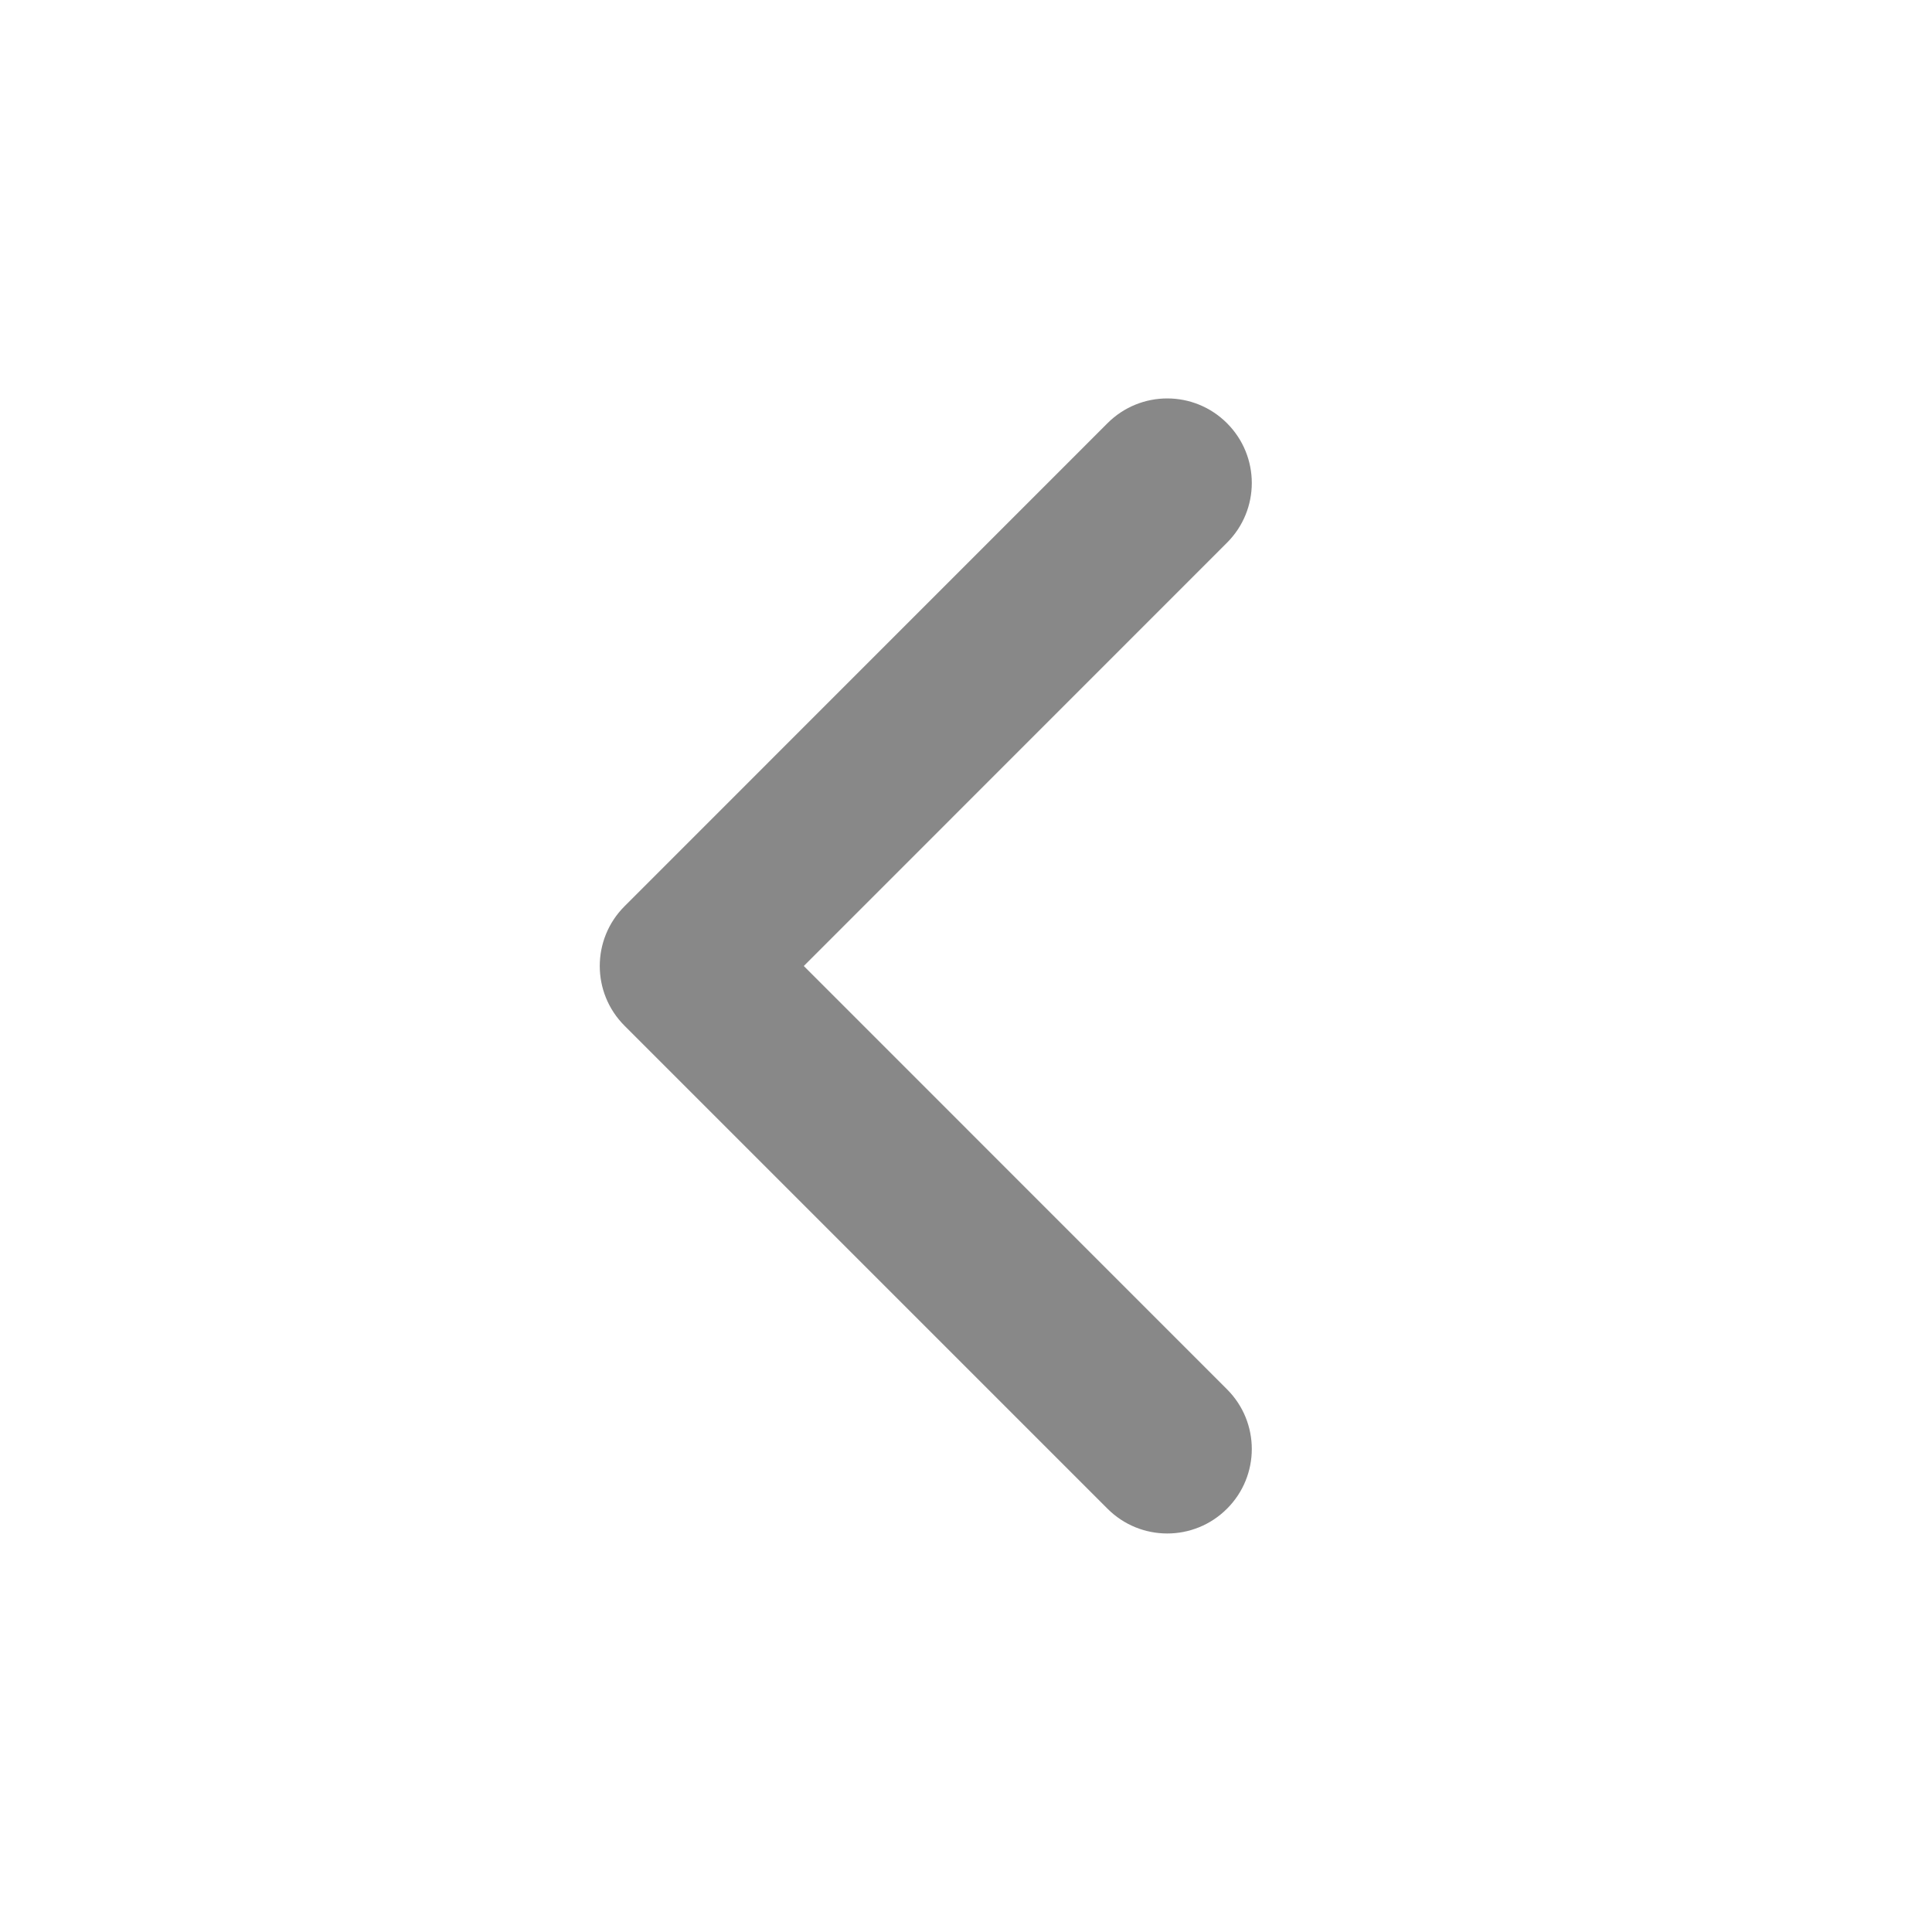
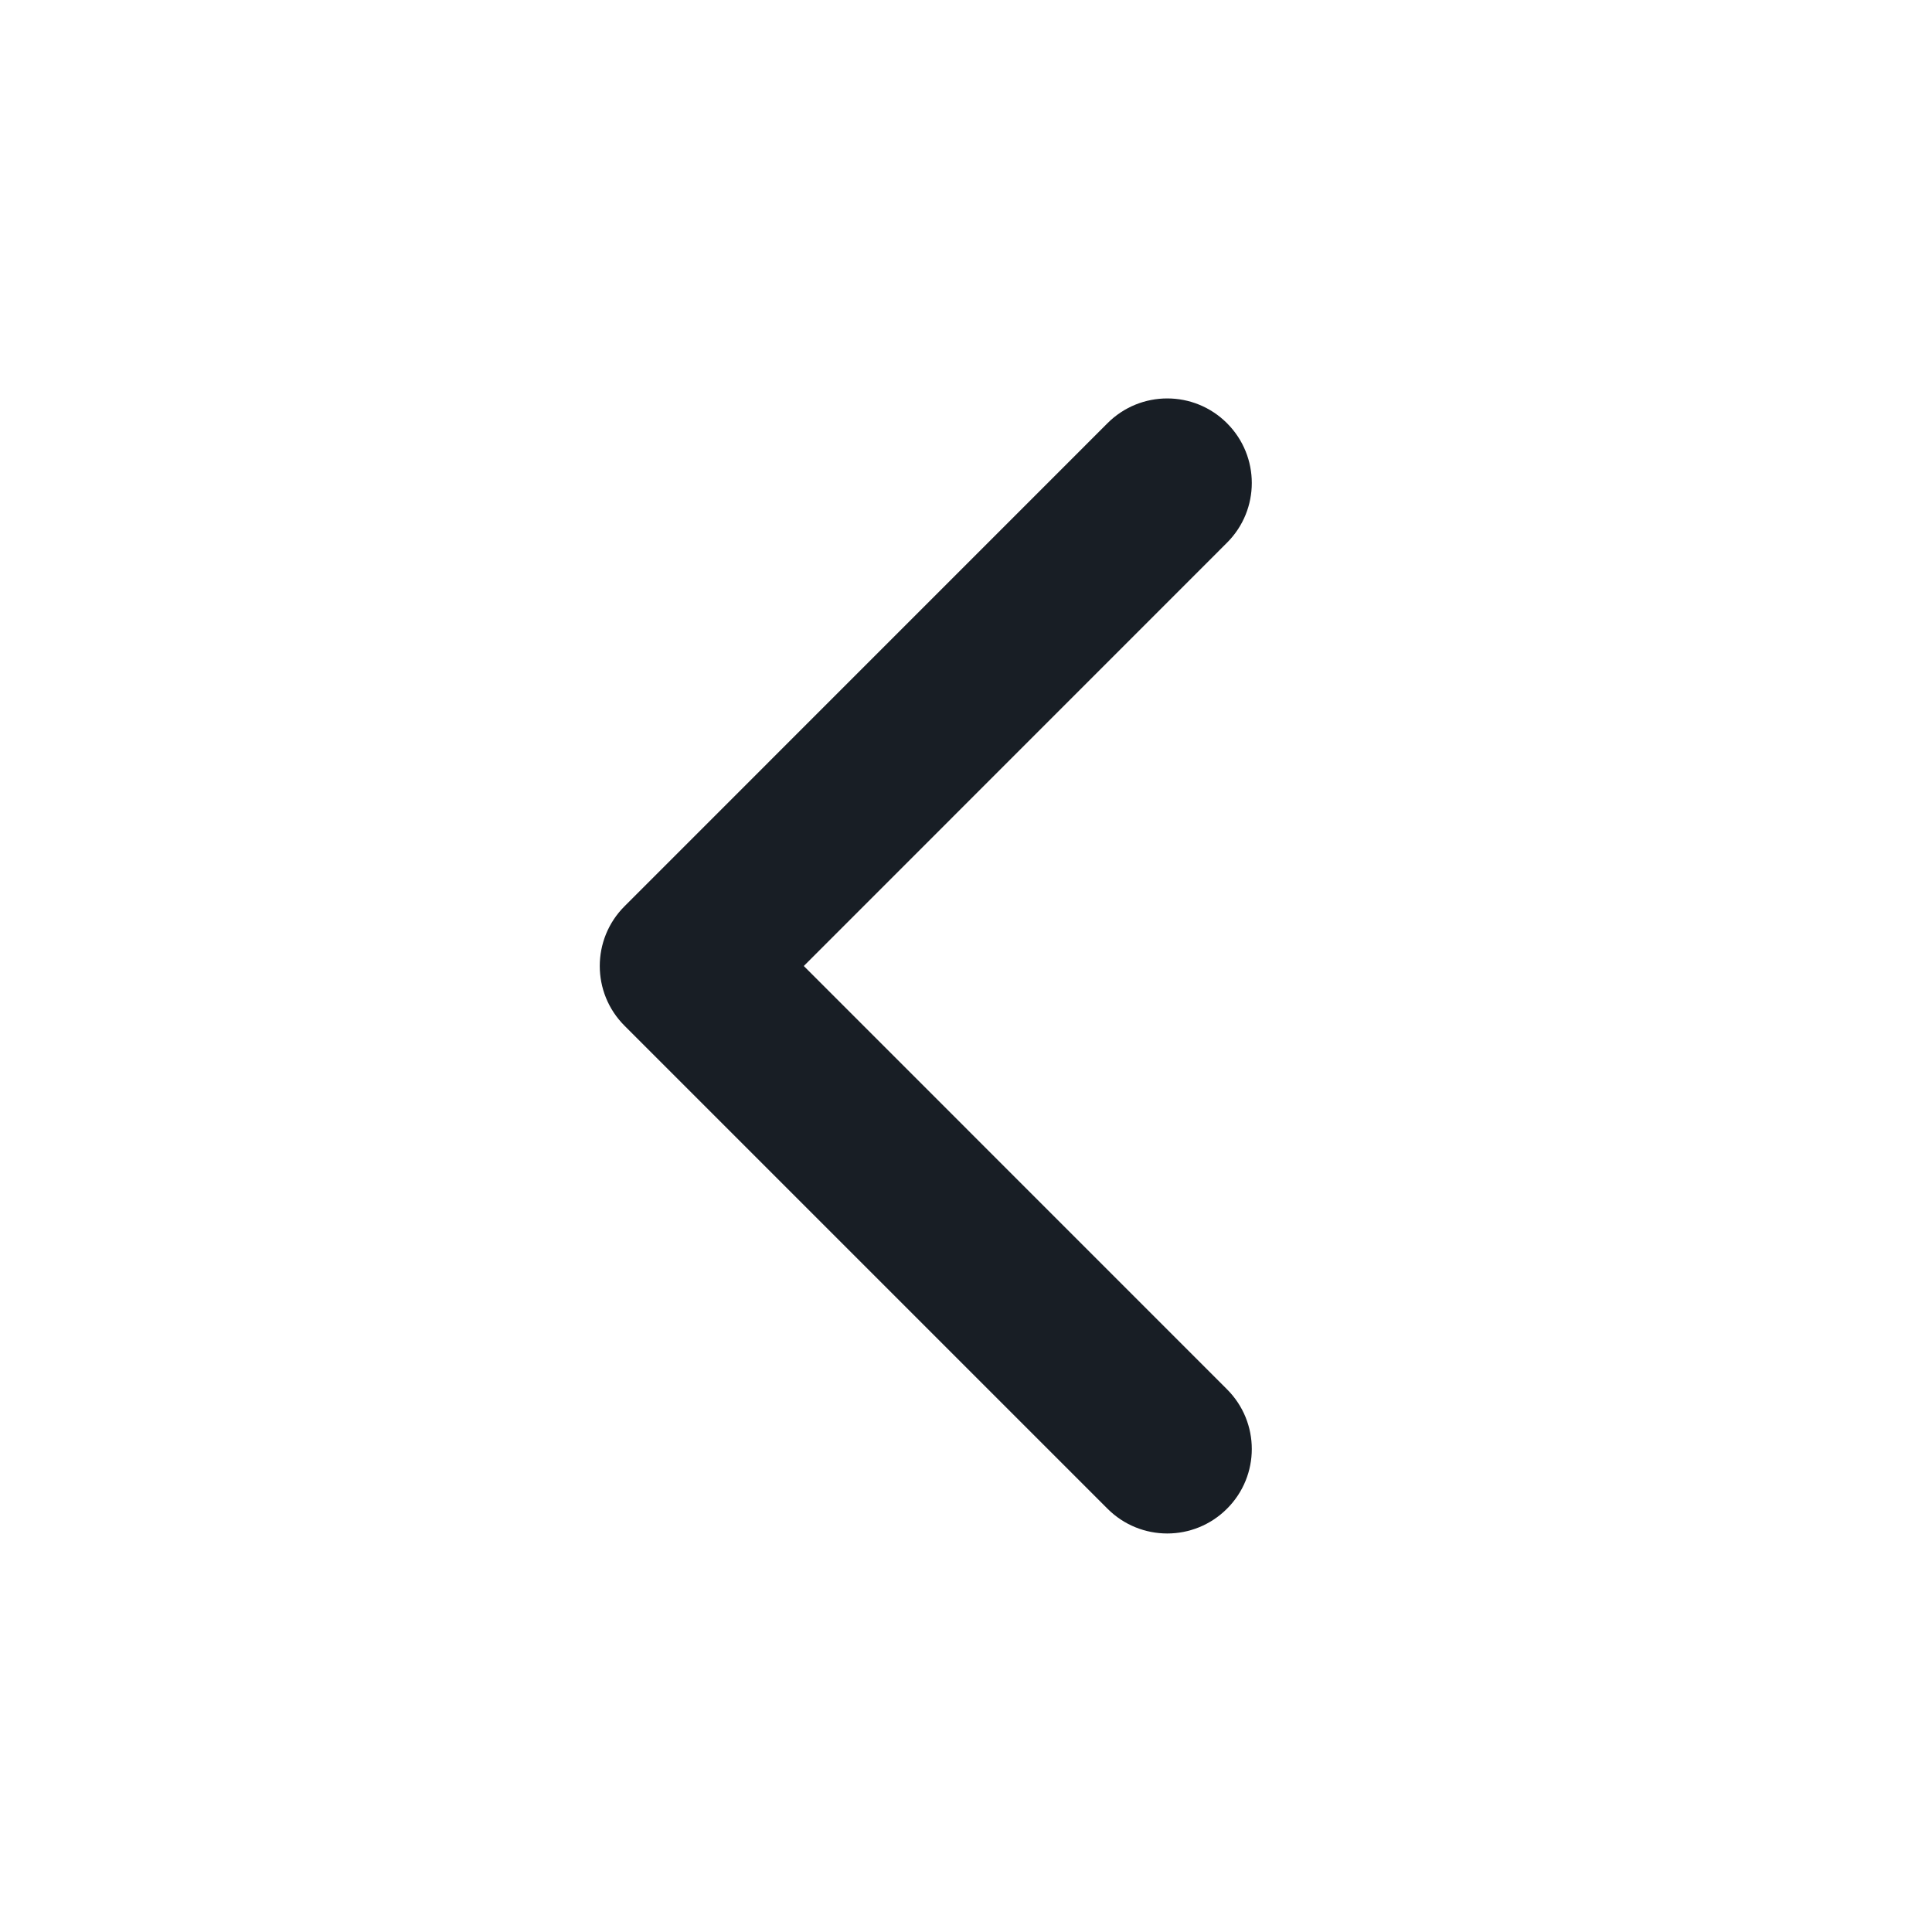
<svg xmlns="http://www.w3.org/2000/svg" width="24" height="24" viewBox="0 0 24 24" fill="none">
-   <path d="M7.758 12.742C7.348 12.332 7.348 11.668 7.758 11.258L13.758 5.257C14.168 4.847 14.832 4.847 15.242 5.257C15.653 5.668 15.653 6.332 15.242 6.742L9.985 12L15.242 17.258C15.653 17.668 15.653 18.332 15.242 18.742C14.832 19.152 14.168 19.152 13.758 18.742L7.758 12.742Z" fill="#131313" fill-opacity="0.5" />
+   <path d="M7.758 12.742C7.348 12.332 7.348 11.668 7.758 11.258L13.758 5.257C14.168 4.847 14.832 4.847 15.242 5.257C15.653 5.668 15.653 6.332 15.242 6.742L9.985 12L15.242 17.258C15.653 17.668 15.653 18.332 15.242 18.742C14.832 19.152 14.168 19.152 13.758 18.742L7.758 12.742Z" fill="#181E25" />
</svg>
